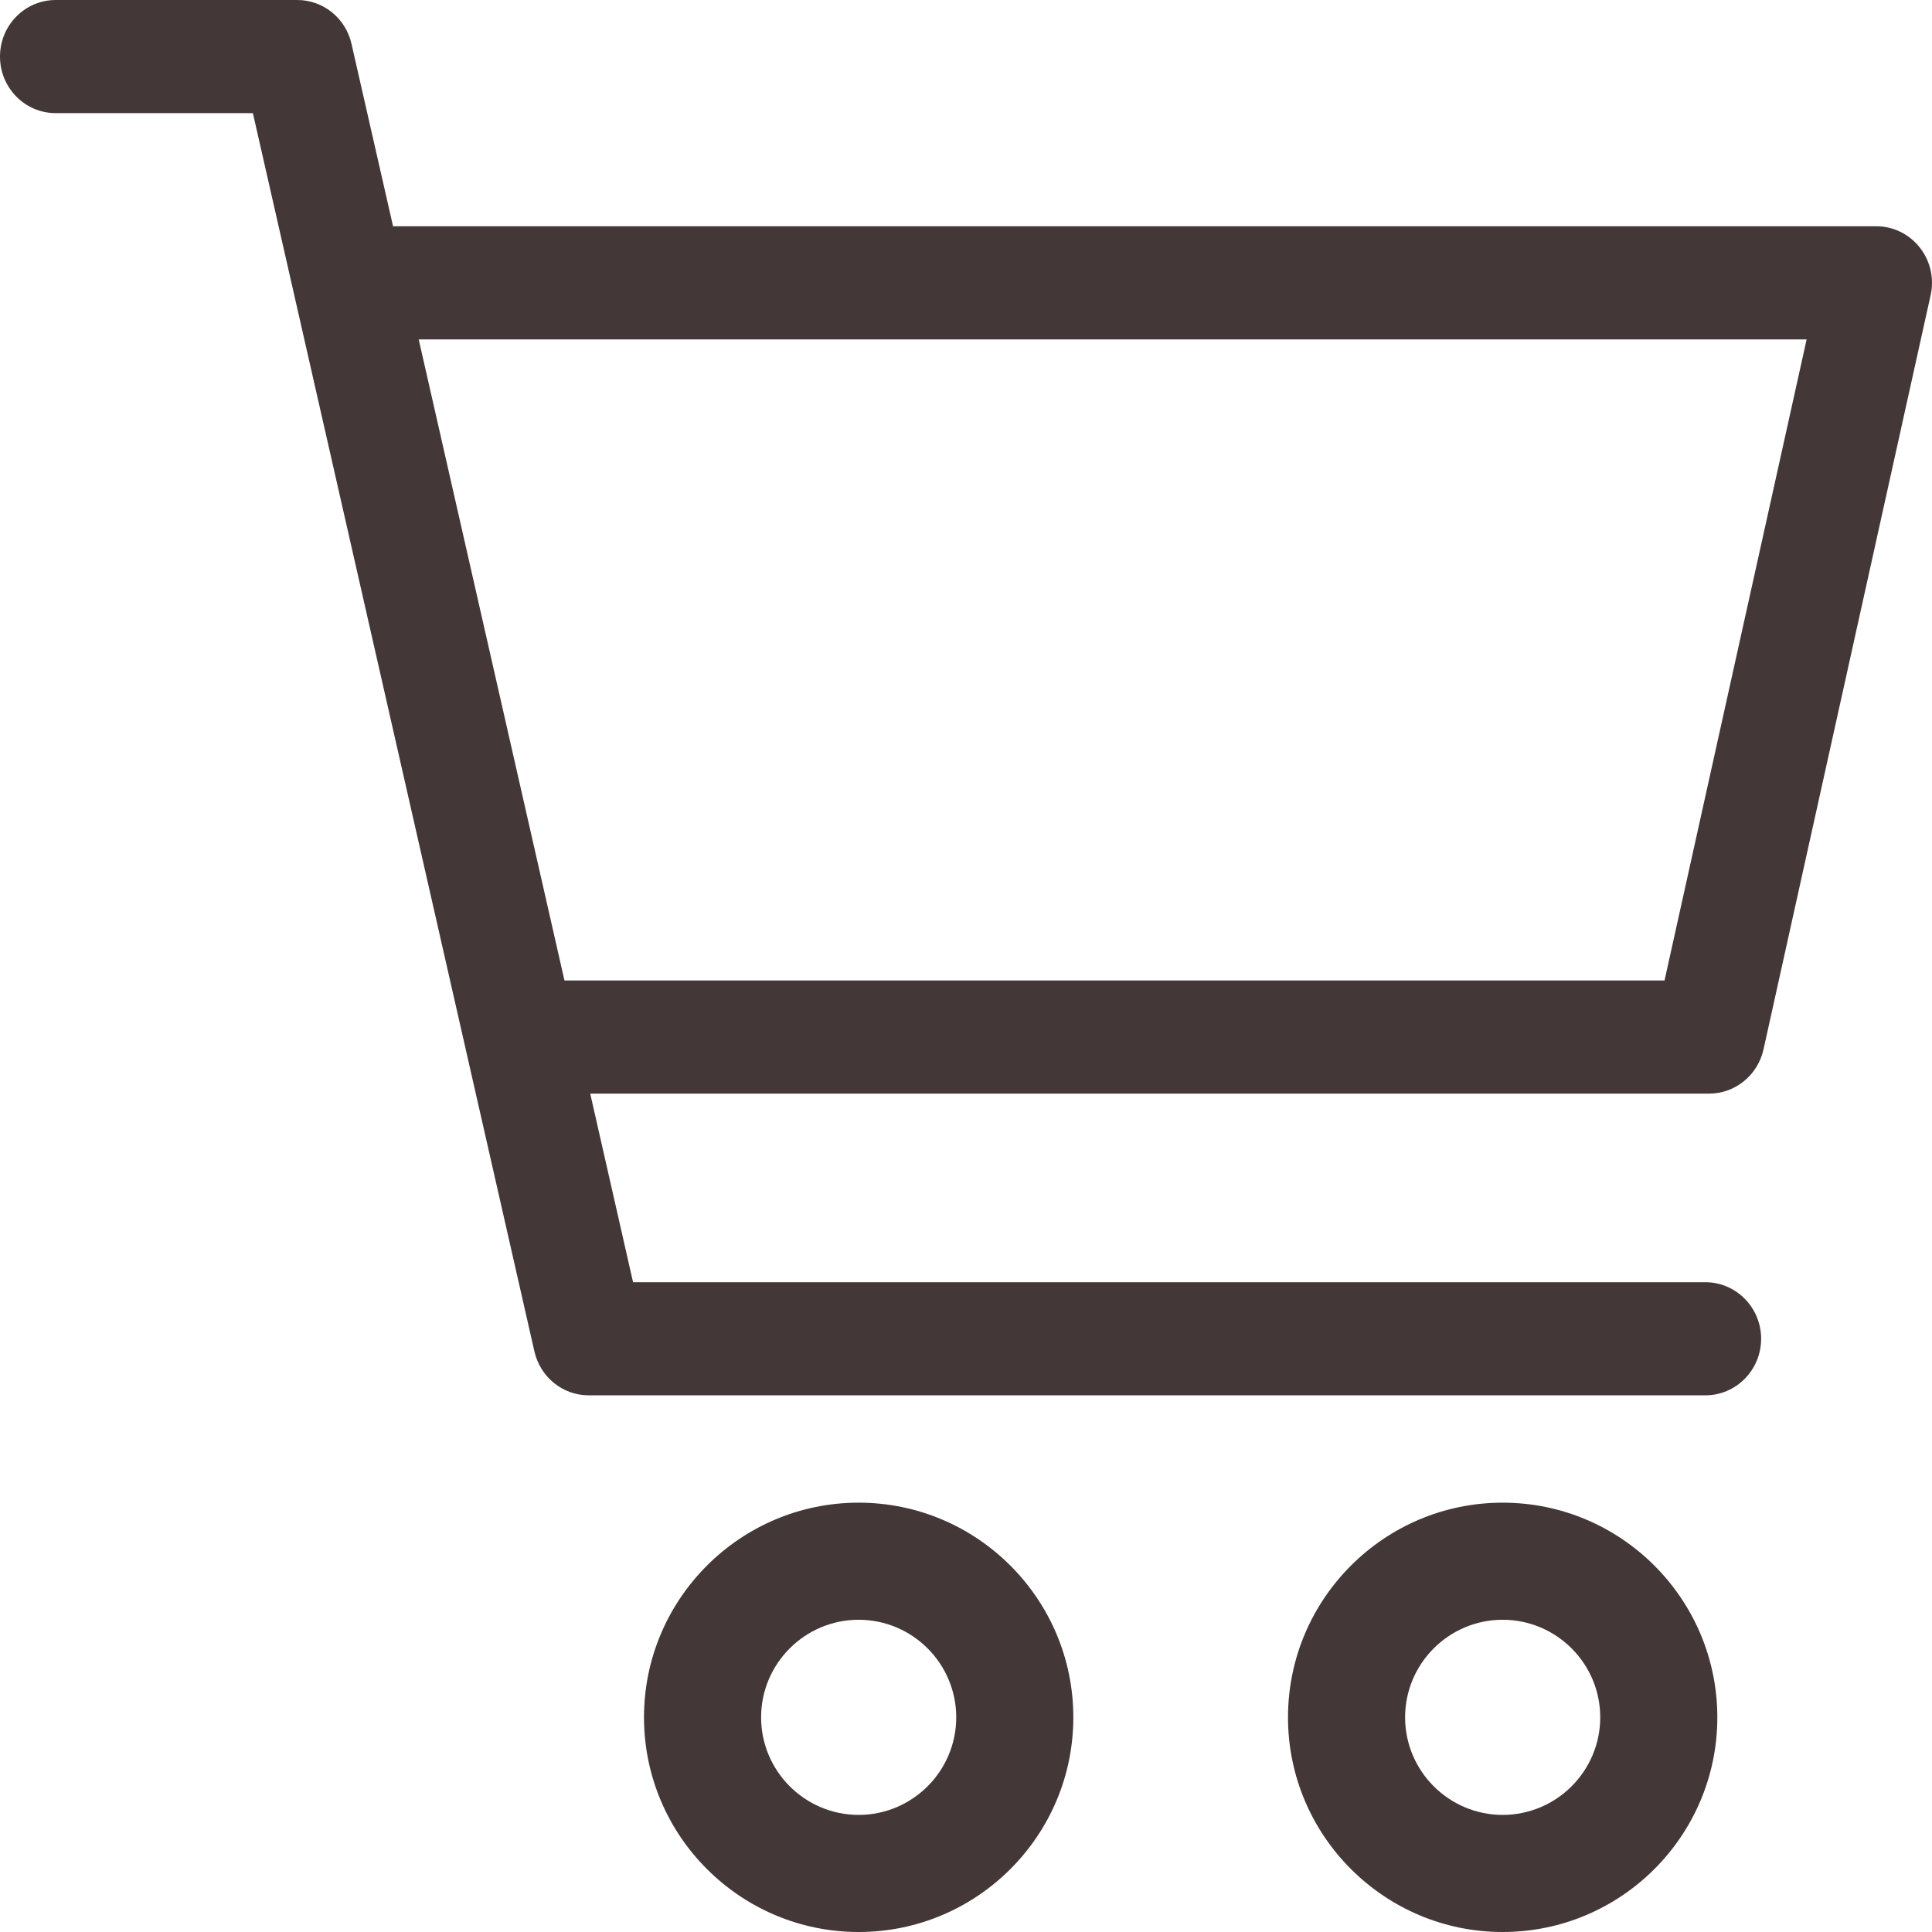
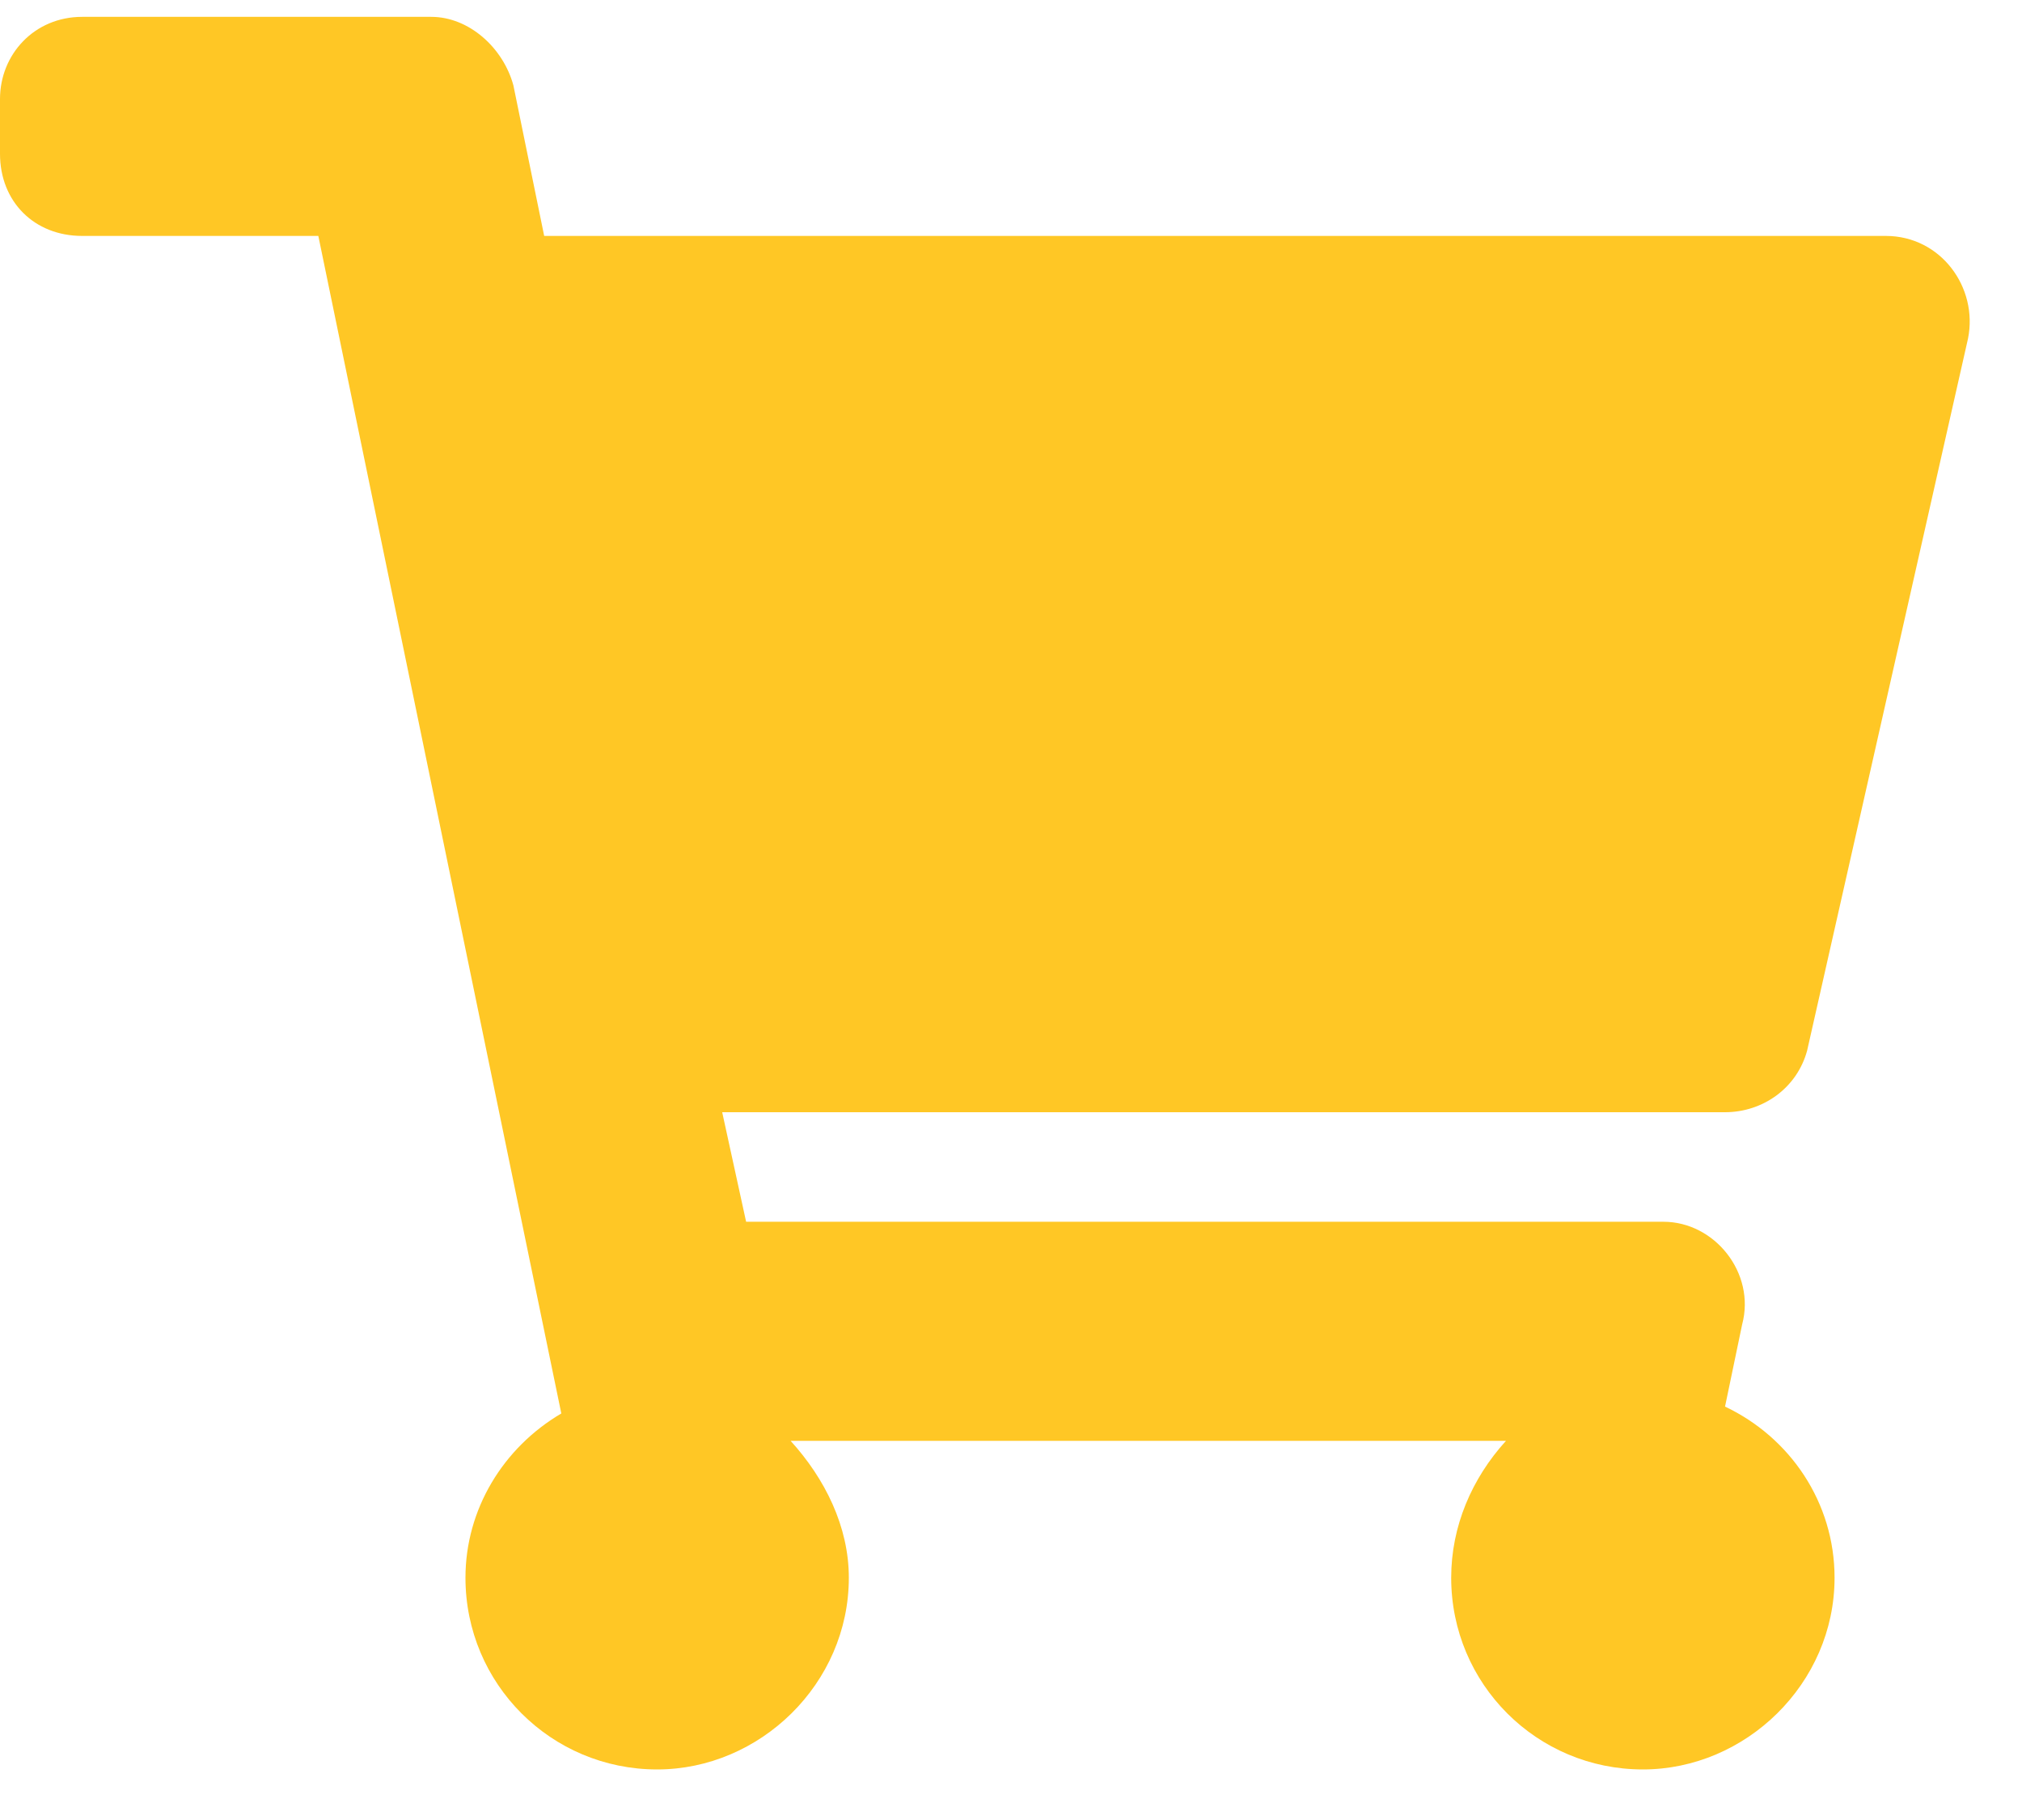
- <svg xmlns="http://www.w3.org/2000/svg" width="18" height="18" viewBox="0 0 18 18" fill="none">
-   <path fill-rule="evenodd" clip-rule="evenodd" d="M17.481 2.108C17.639 2.108 17.788 2.181 17.886 2.306C17.985 2.431 18.022 2.595 17.987 2.751L16.43 9.778C16.376 10.018 16.166 10.189 15.923 10.189H5.499L5.898 11.946H15.888C16.175 11.946 16.408 12.182 16.408 12.473C16.408 12.764 16.175 13 15.888 13H5.485C5.243 13 5.034 12.831 4.979 12.591L2.356 1.054H0.519C0.232 1.054 0 0.818 0 0.527C0 0.236 0.232 0 0.519 0H2.769C3.011 0 3.221 0.169 3.275 0.409L3.662 2.108H17.481ZM5.259 9.135H15.508L16.832 3.162H3.901L5.259 9.135Z" fill="#443737" />
-   <path fill-rule="evenodd" clip-rule="evenodd" d="M6 16C6 14.897 6.897 14 8 14C9.103 14 10 14.897 10 16C10 17.103 9.103 18 8 18C6.897 18 6 17.103 6 16ZM7.091 16C7.091 16.501 7.499 16.909 8 16.909C8.501 16.909 8.909 16.501 8.909 16C8.909 15.499 8.501 15.091 8 15.091C7.499 15.091 7.091 15.499 7.091 16Z" fill="#443737" />
-   <path fill-rule="evenodd" clip-rule="evenodd" d="M12 16C12 14.897 12.897 14 14 14C15.103 14 16 14.897 16 16C16 17.103 15.103 18 14 18C12.897 18 12 17.103 12 16ZM13.091 16C13.091 16.501 13.499 16.909 14 16.909C14.501 16.909 14.909 16.501 14.909 16C14.909 15.499 14.501 15.091 14 15.091C13.499 15.091 13.091 15.499 13.091 16Z" fill="#443737" />
+ <svg xmlns="http://www.w3.org/2000/svg" width="30" height="27" viewBox="0 0 30 27" fill="none">
+   <path d="M26.812 15.586L29.199 5.023C29.352 4.262 28.793 3.5 27.98 3.5H8.074L7.617 1.266C7.465 0.707 6.957 0.25 6.398 0.25H1.219C0.508 0.25 0 0.809 0 1.469V2.281C0 2.992 0.508 3.5 1.219 3.5H4.723L8.328 20.969C7.465 21.477 6.906 22.391 6.906 23.406C6.906 24.98 8.176 26.25 9.75 26.25C11.273 26.25 12.594 24.98 12.594 23.406C12.594 22.645 12.238 21.934 11.73 21.375H22.344C21.836 21.934 21.531 22.645 21.531 23.406C21.531 24.98 22.801 26.25 24.375 26.25C25.898 26.25 27.219 24.98 27.219 23.406C27.219 22.289 26.559 21.324 25.594 20.867L25.848 19.648C26.051 18.887 25.441 18.125 24.68 18.125H11.07L10.715 16.5H25.594C26.152 16.5 26.66 16.145 26.812 15.586Z" fill="#FFC725" />
</svg>
